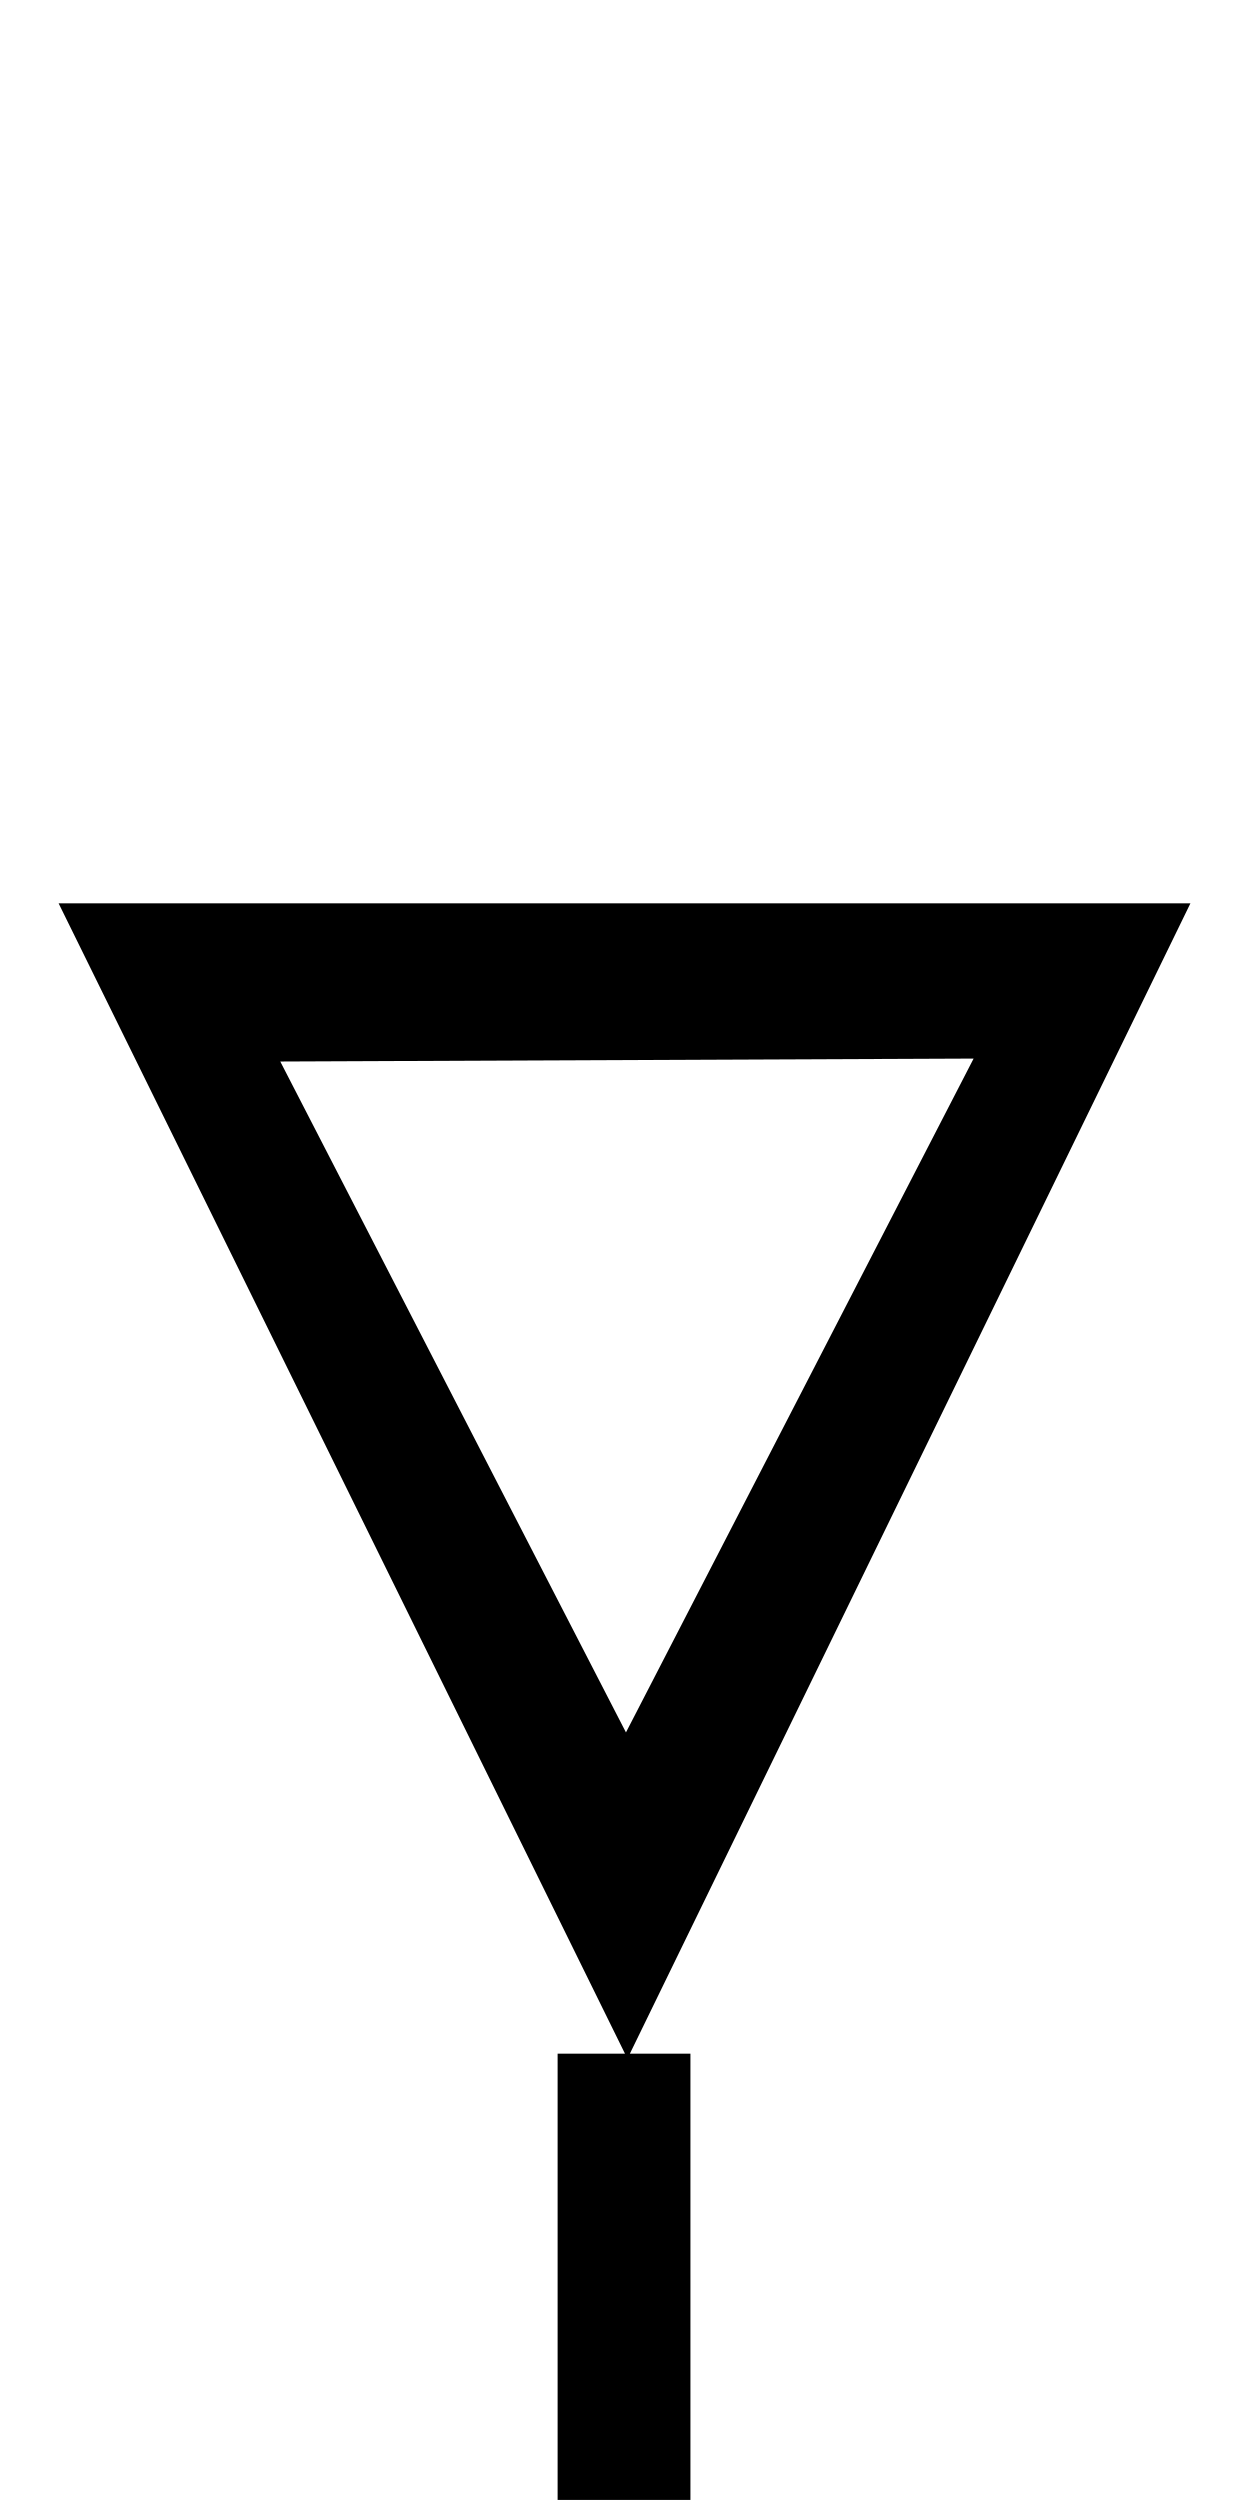
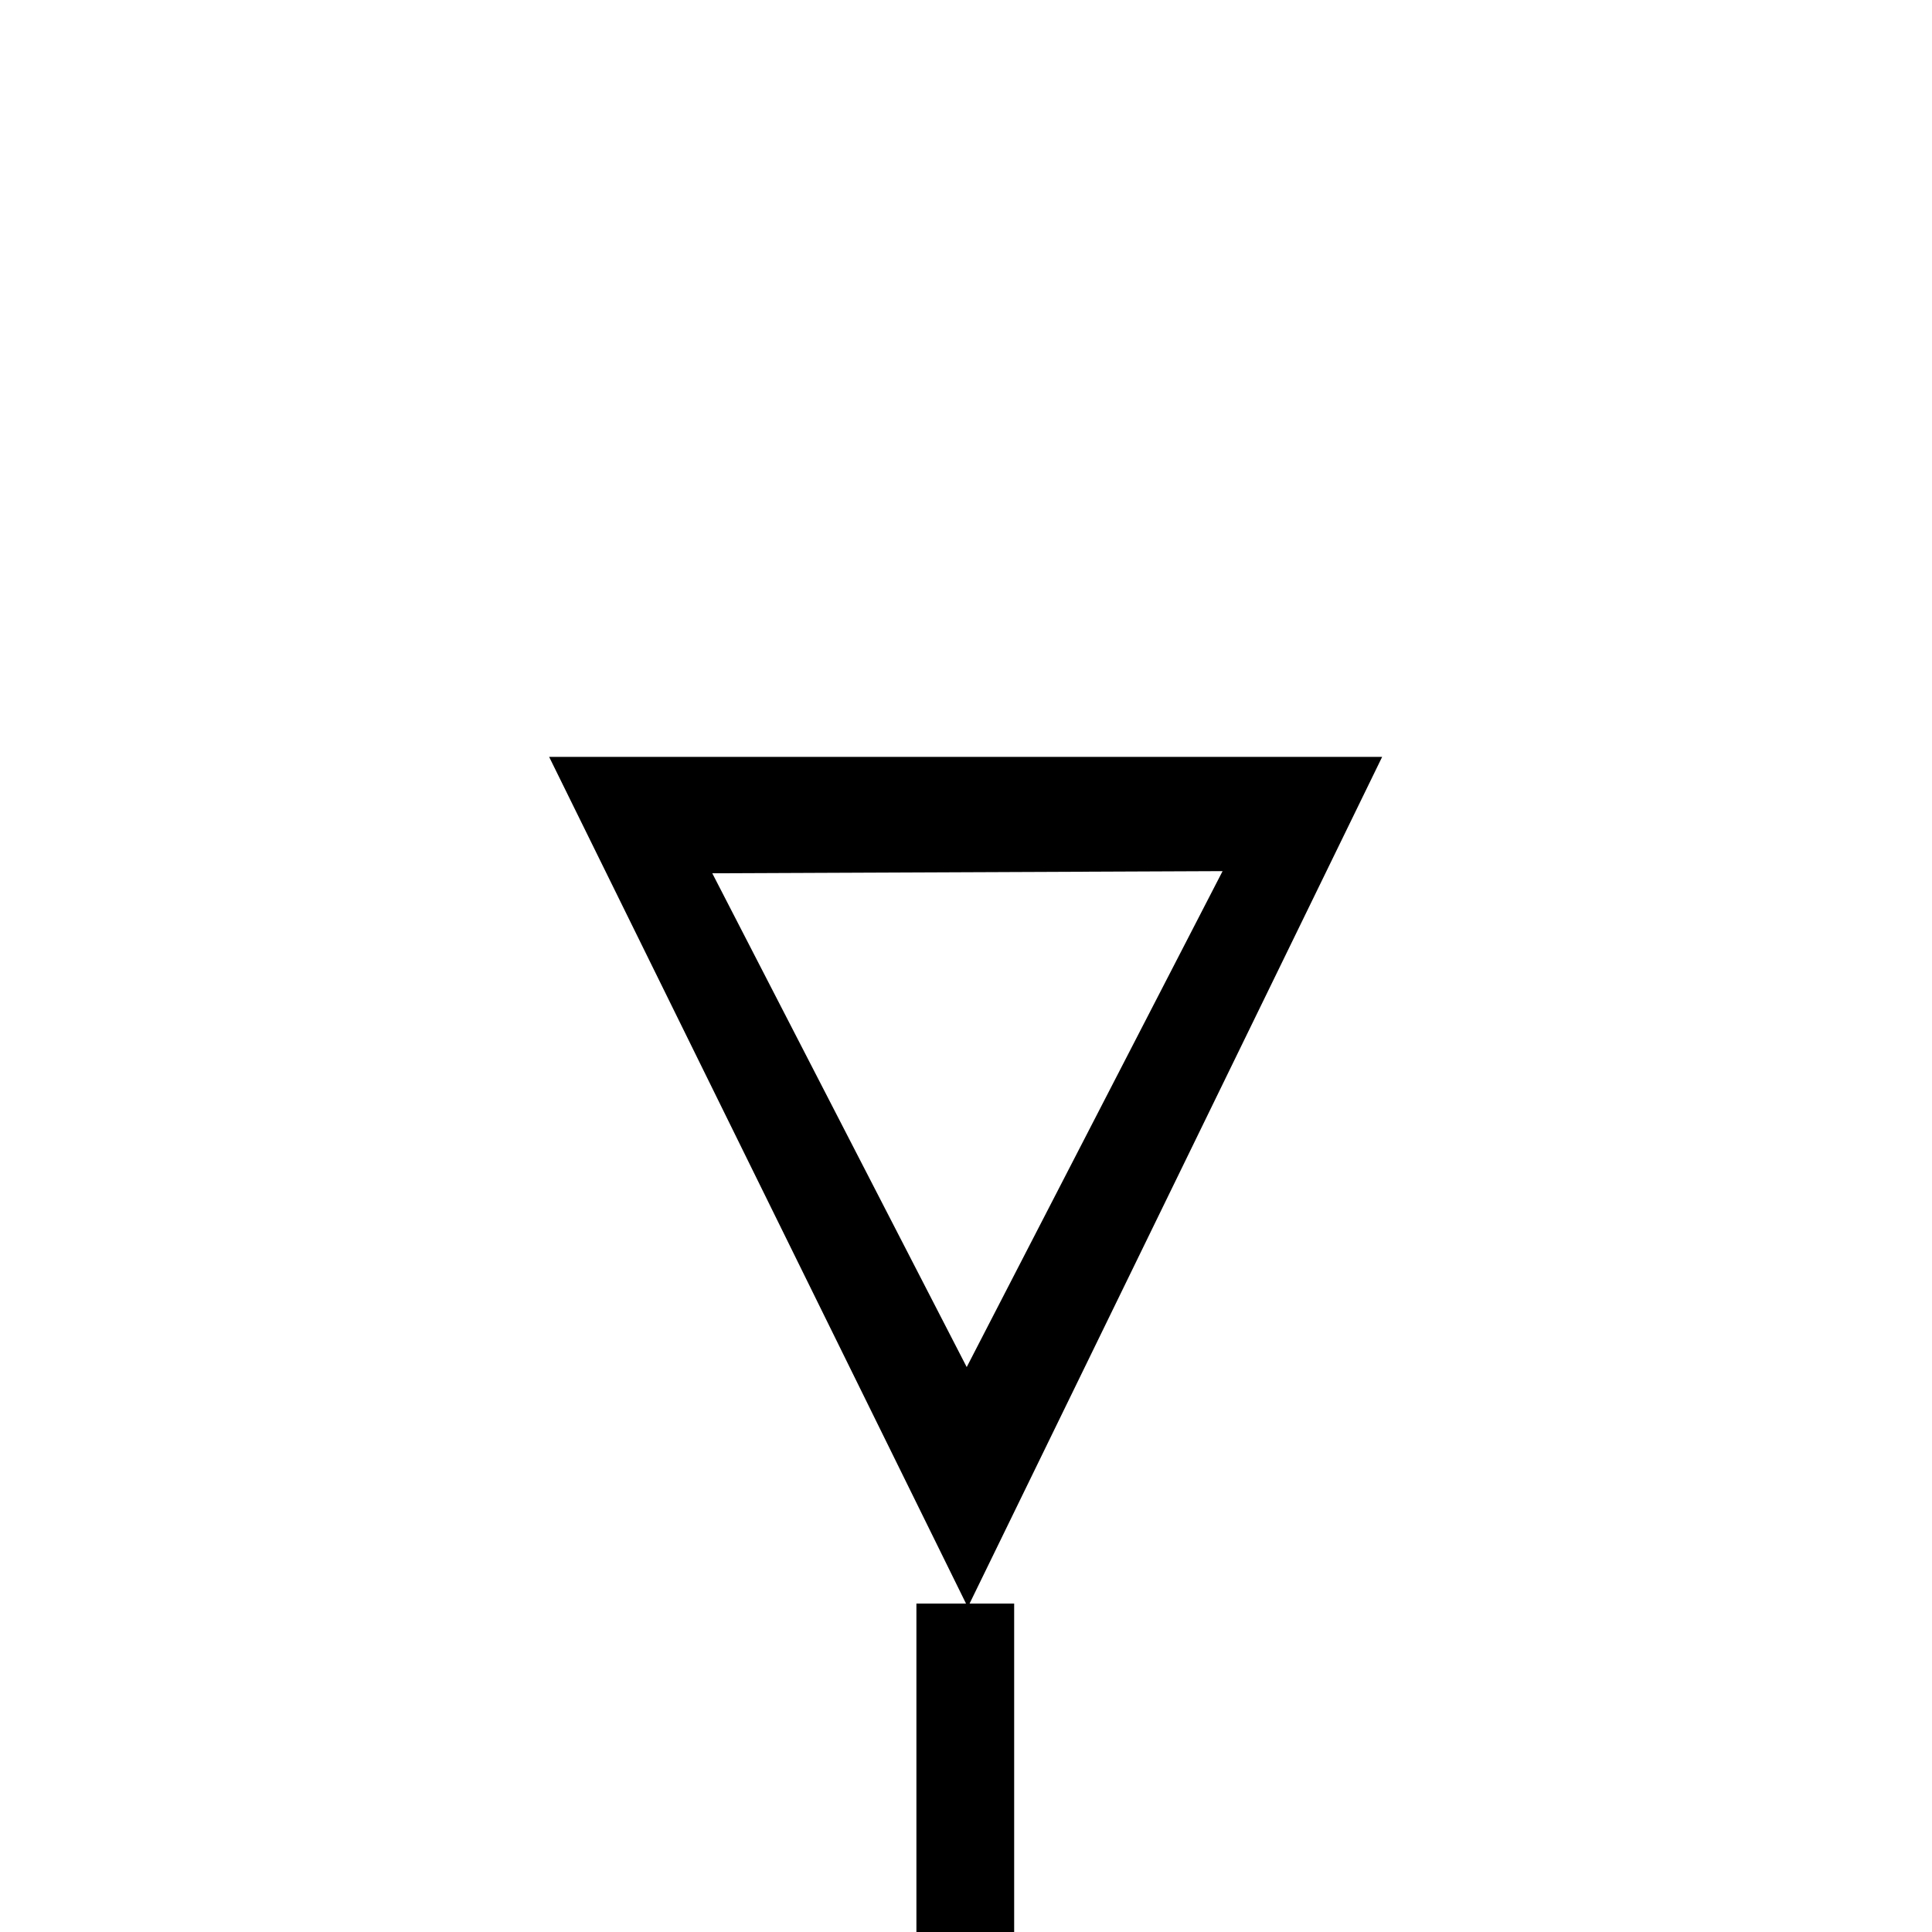
- <svg xmlns="http://www.w3.org/2000/svg" version="1.0" width="13.333" height="26.667">
-   <g transform="scale(0.333333)">
-     <path d="M 1.875,28.906 20,65.719 l -2.156,0 0,14.281 4.25,0 0,-14.281 -1.938,0 17.938,-36.812 -36.219,0 z M 31.156,33.875 20.031,55.438 8.969,33.969 31.156,33.875 z" />
+ <svg xmlns="http://www.w3.org/2000/svg" version="1.1" width="20" height="20" viewBox="0 0 20 20">
+   <rect width="20" height="20" fill="none" stroke="none" />
+   <g transform="matrix(0.714286,0,0,0.714286,5.2381,0.9524)">
+     <g transform="scale(0.333333)">
+       <path d="M 1.875,28.906 20,65.719 l -2.156,0 0,14.281 4.25,0 0,-14.281 -1.938,0 17.938,-36.812 -36.219,0 z M 31.156,33.875 20.031,55.438 8.969,33.969 31.156,33.875 z" />
+     </g>
  </g>
</svg>
